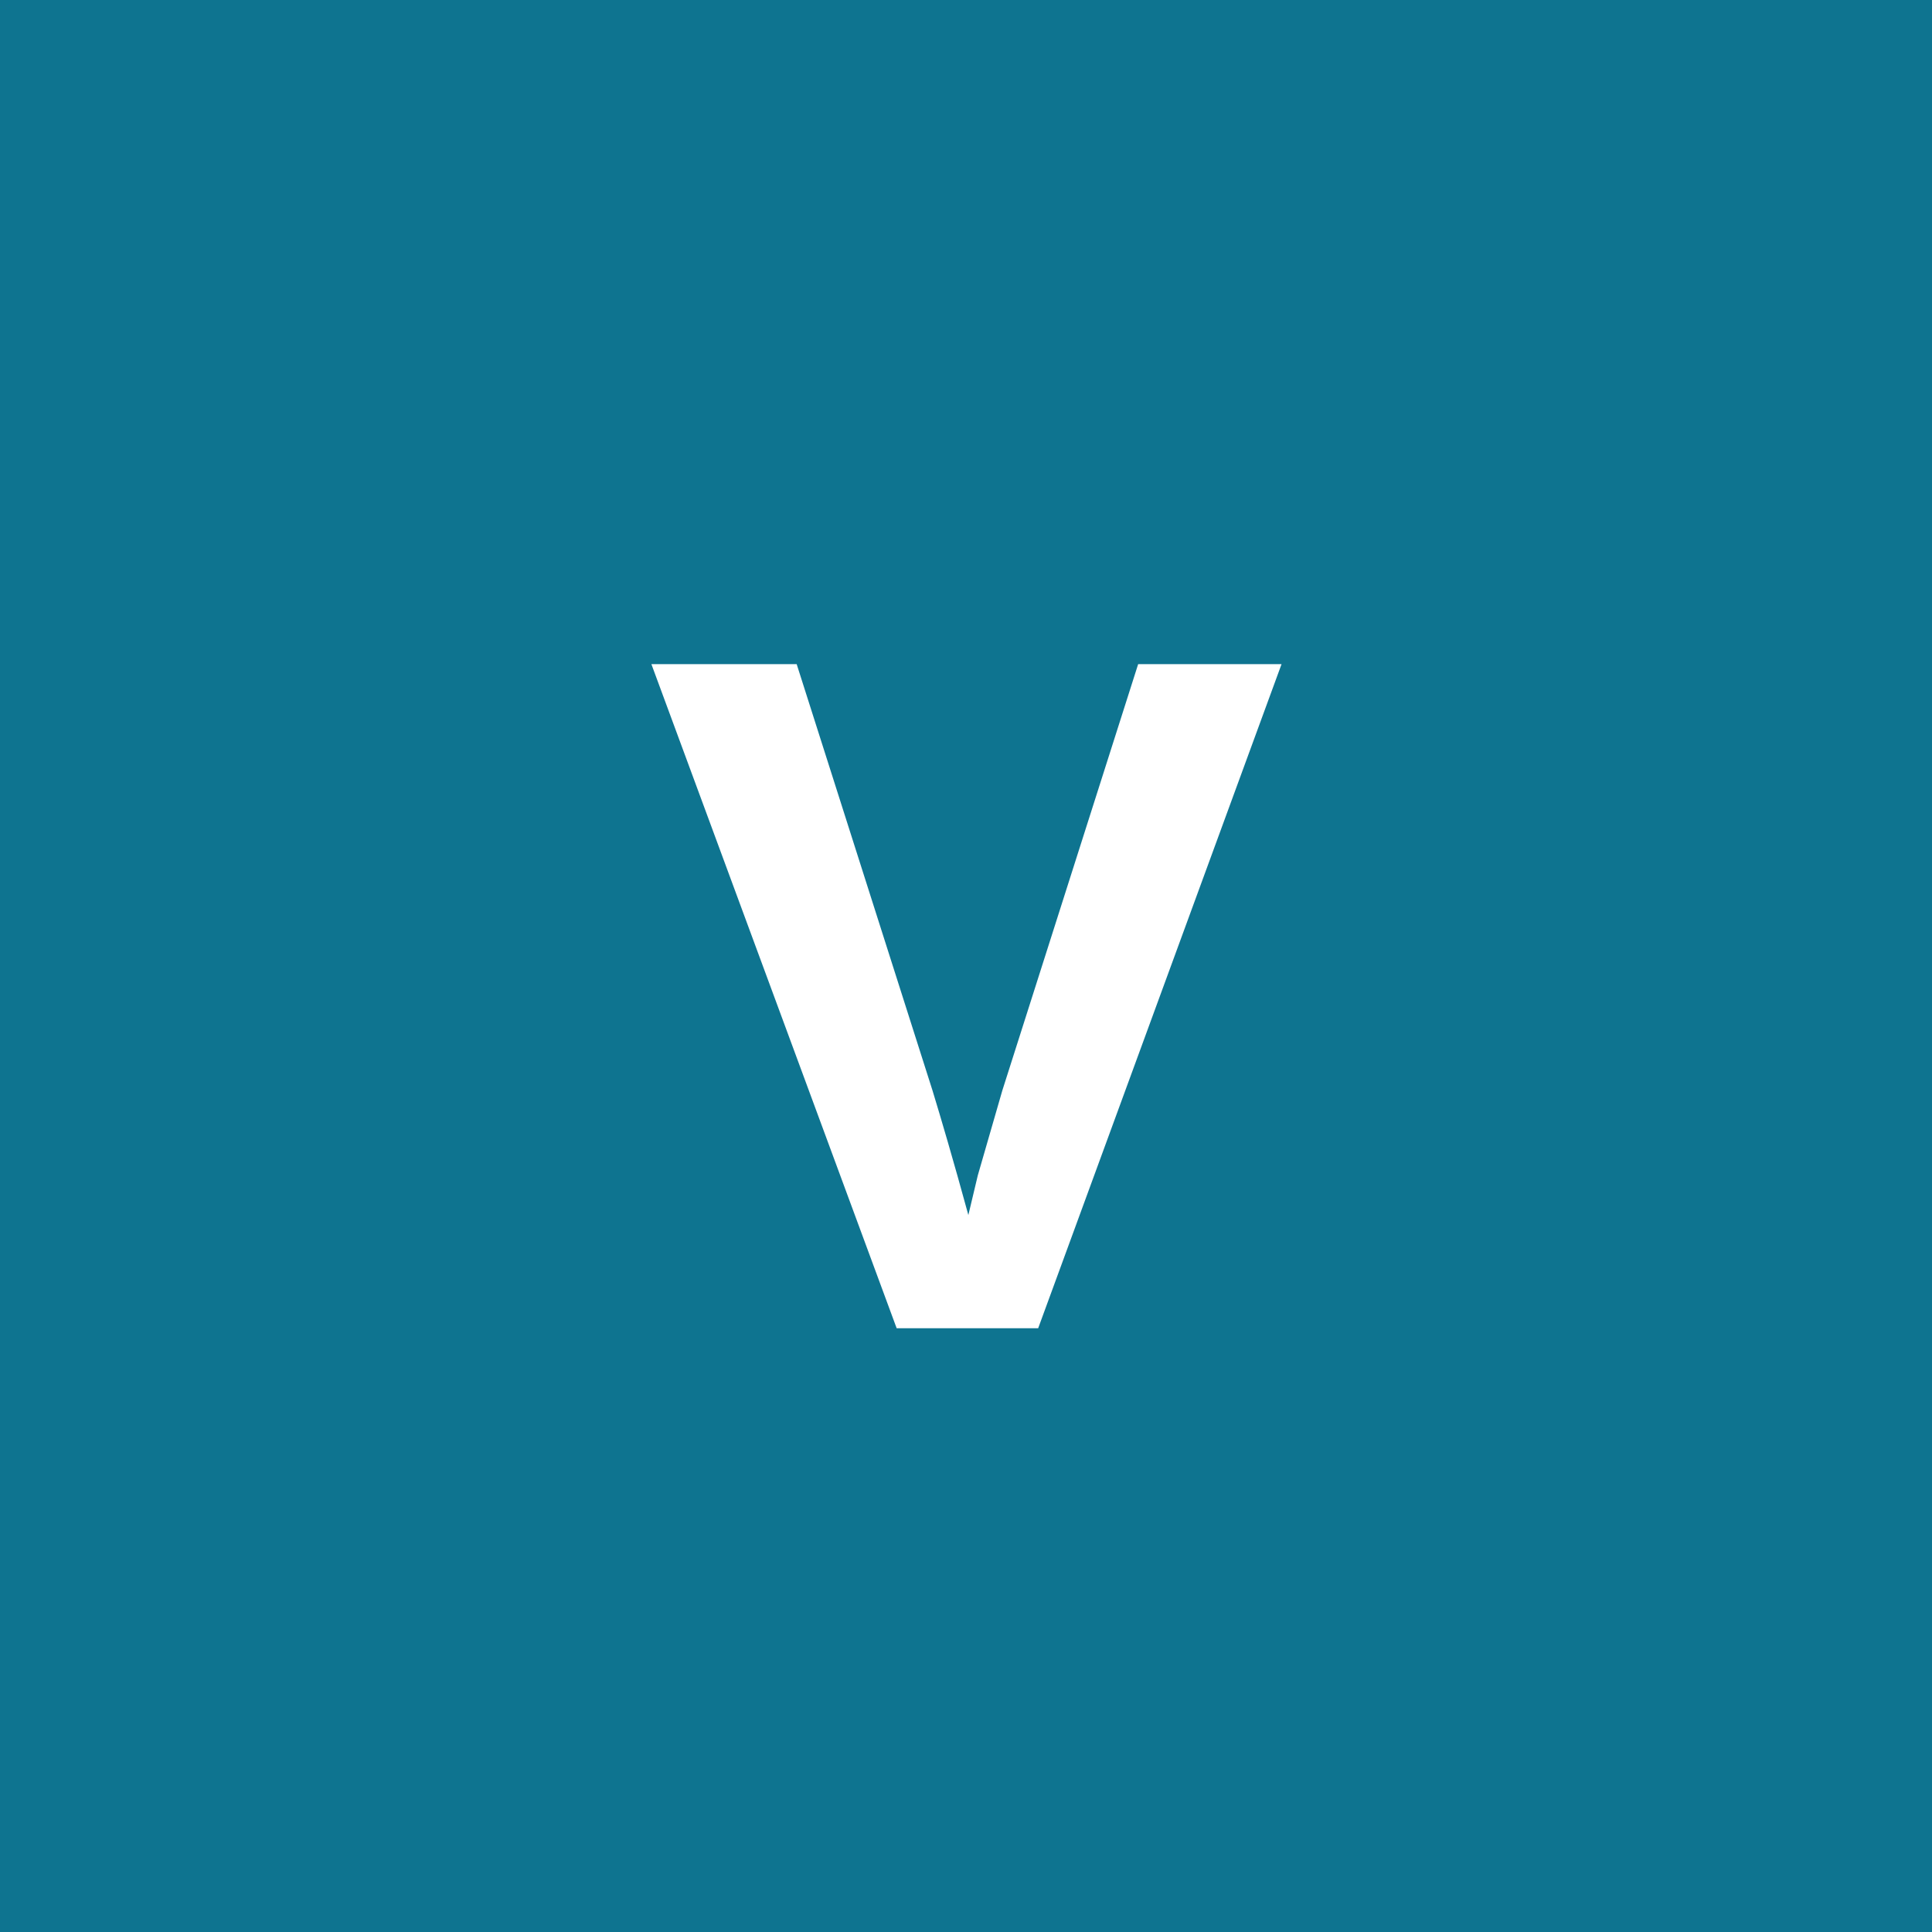
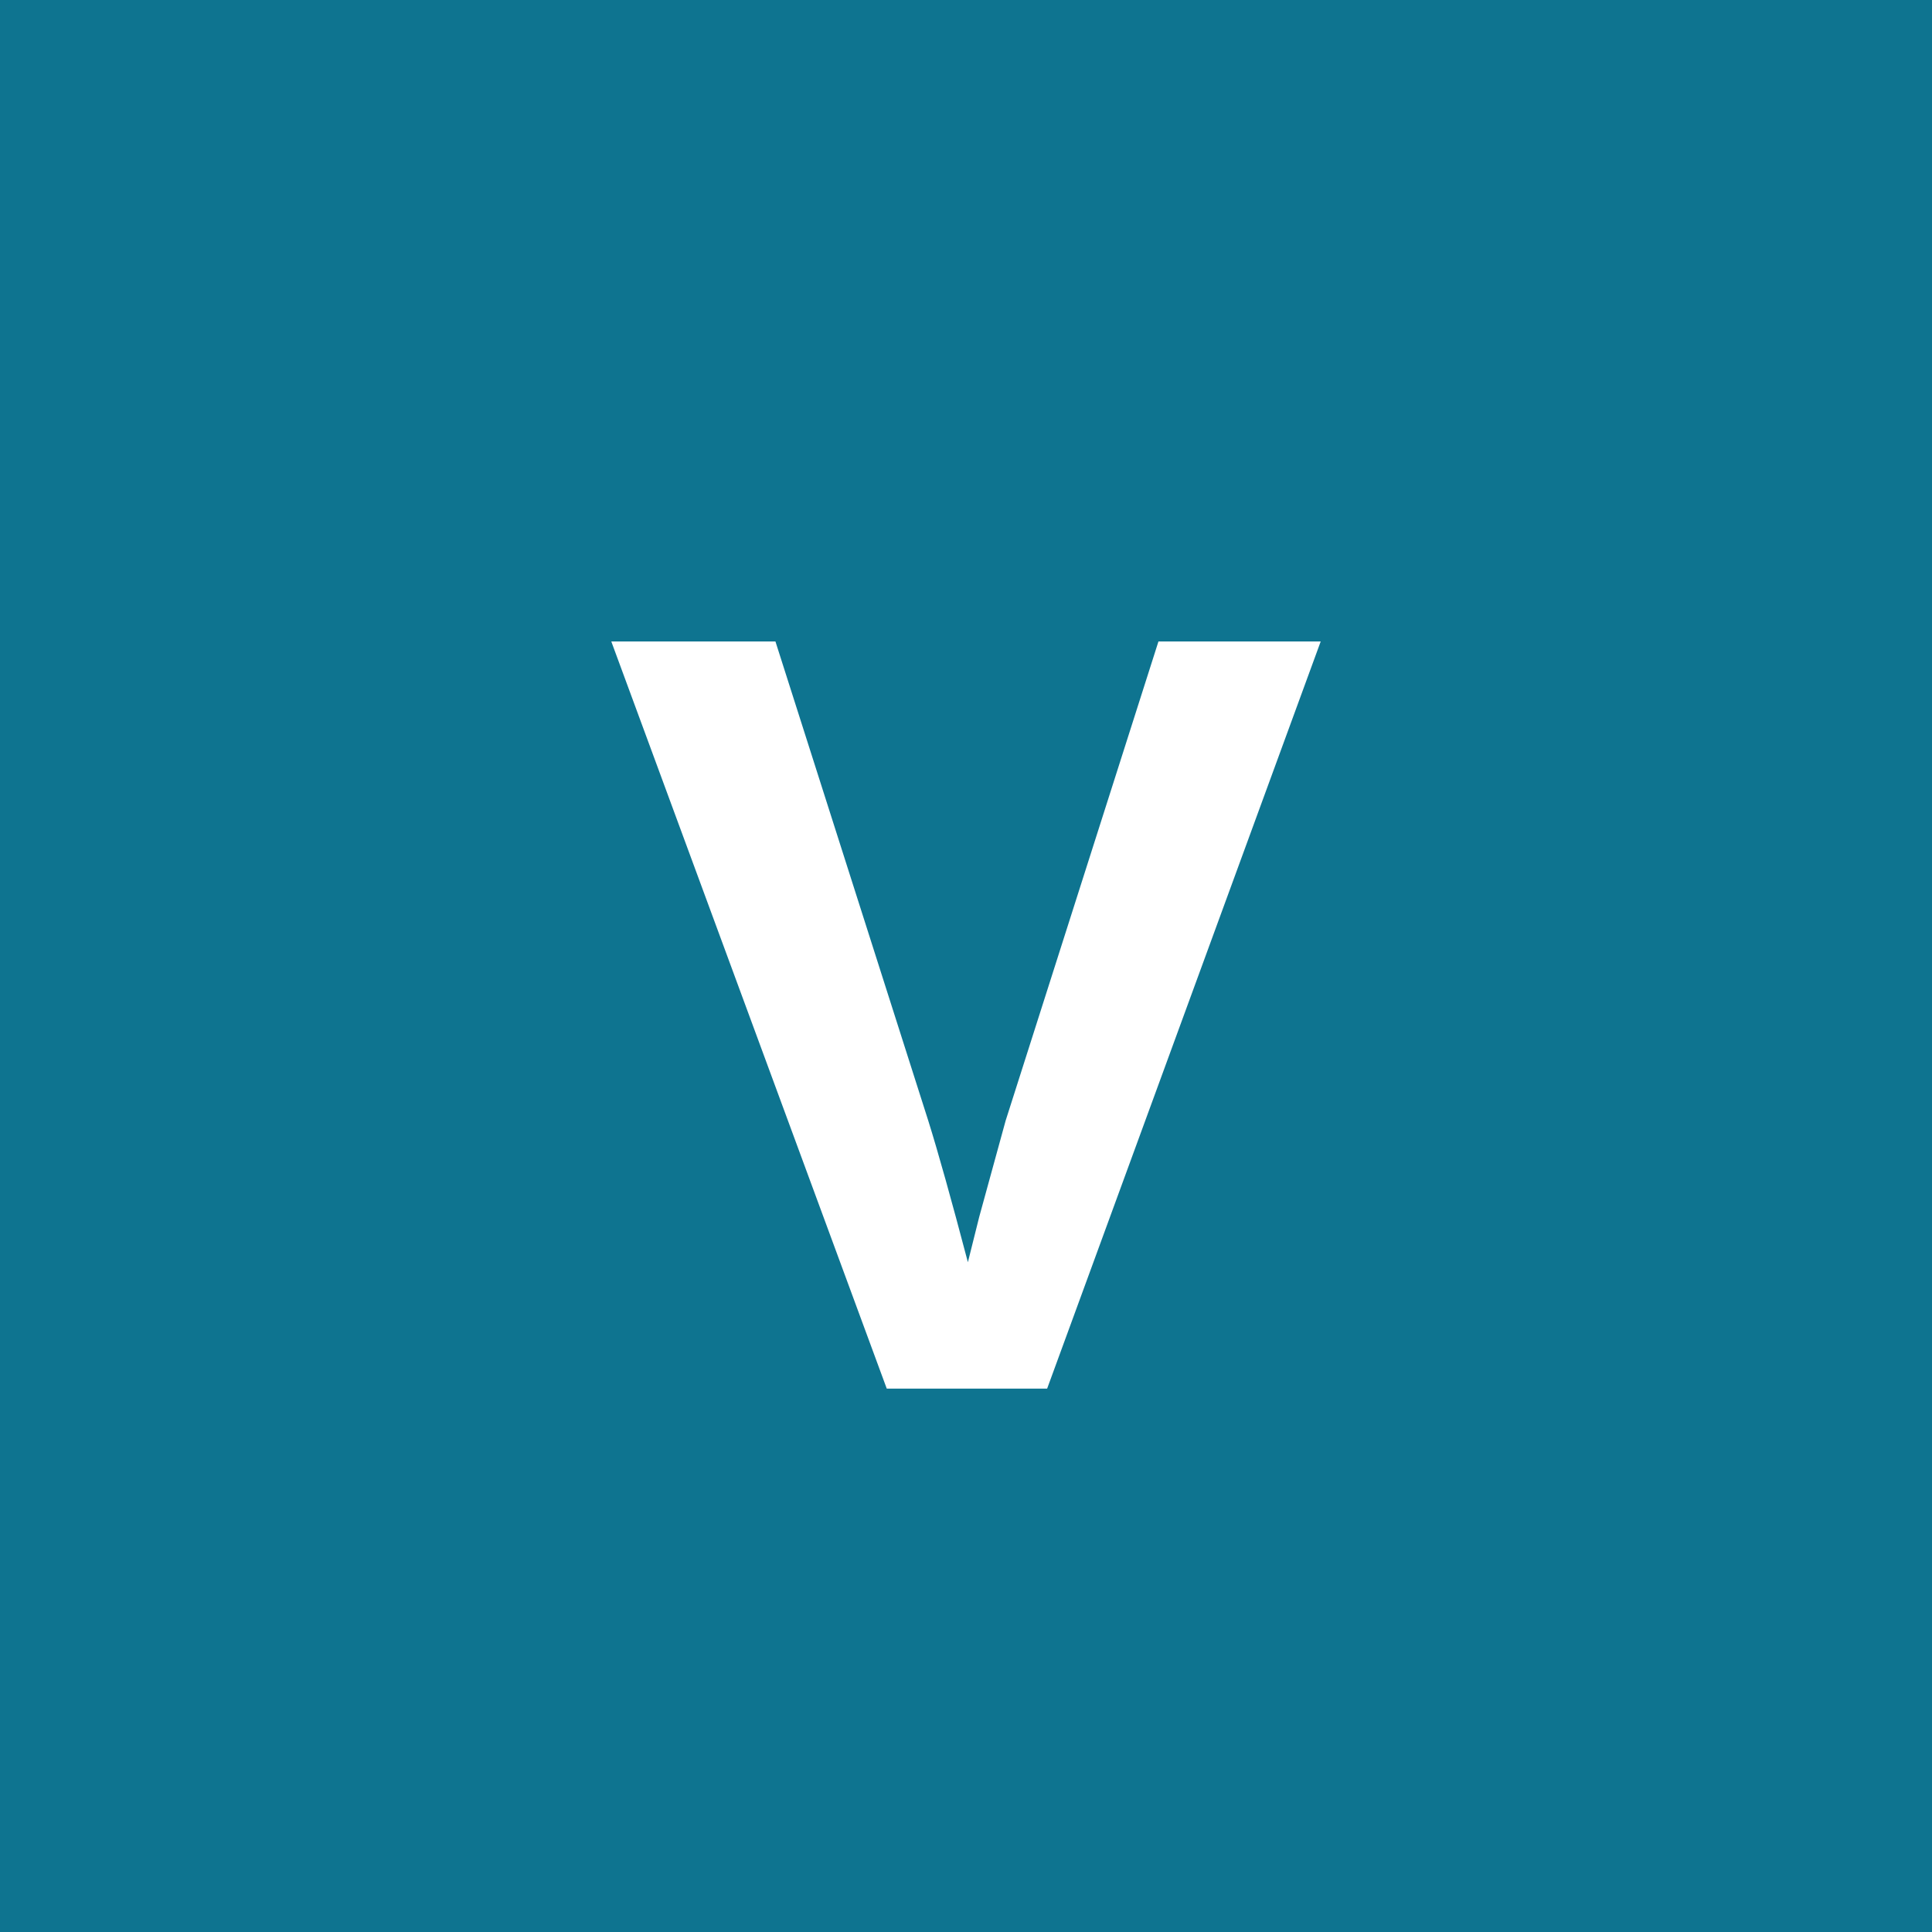
<svg xmlns="http://www.w3.org/2000/svg" width="16" height="16" viewBox="0 0 16 16">
  <rect width="16" height="16" fill="#0e7490" />
-   <text x="8" y="11" font-family="Arial, sans-serif" font-size="8" font-weight="bold" fill="white" text-anchor="middle">V</text>
+   <text x="8" y="11.5" font-family="Arial, sans-serif" font-size="9" font-weight="bold" fill="white" text-anchor="middle">V</text>
</svg>
